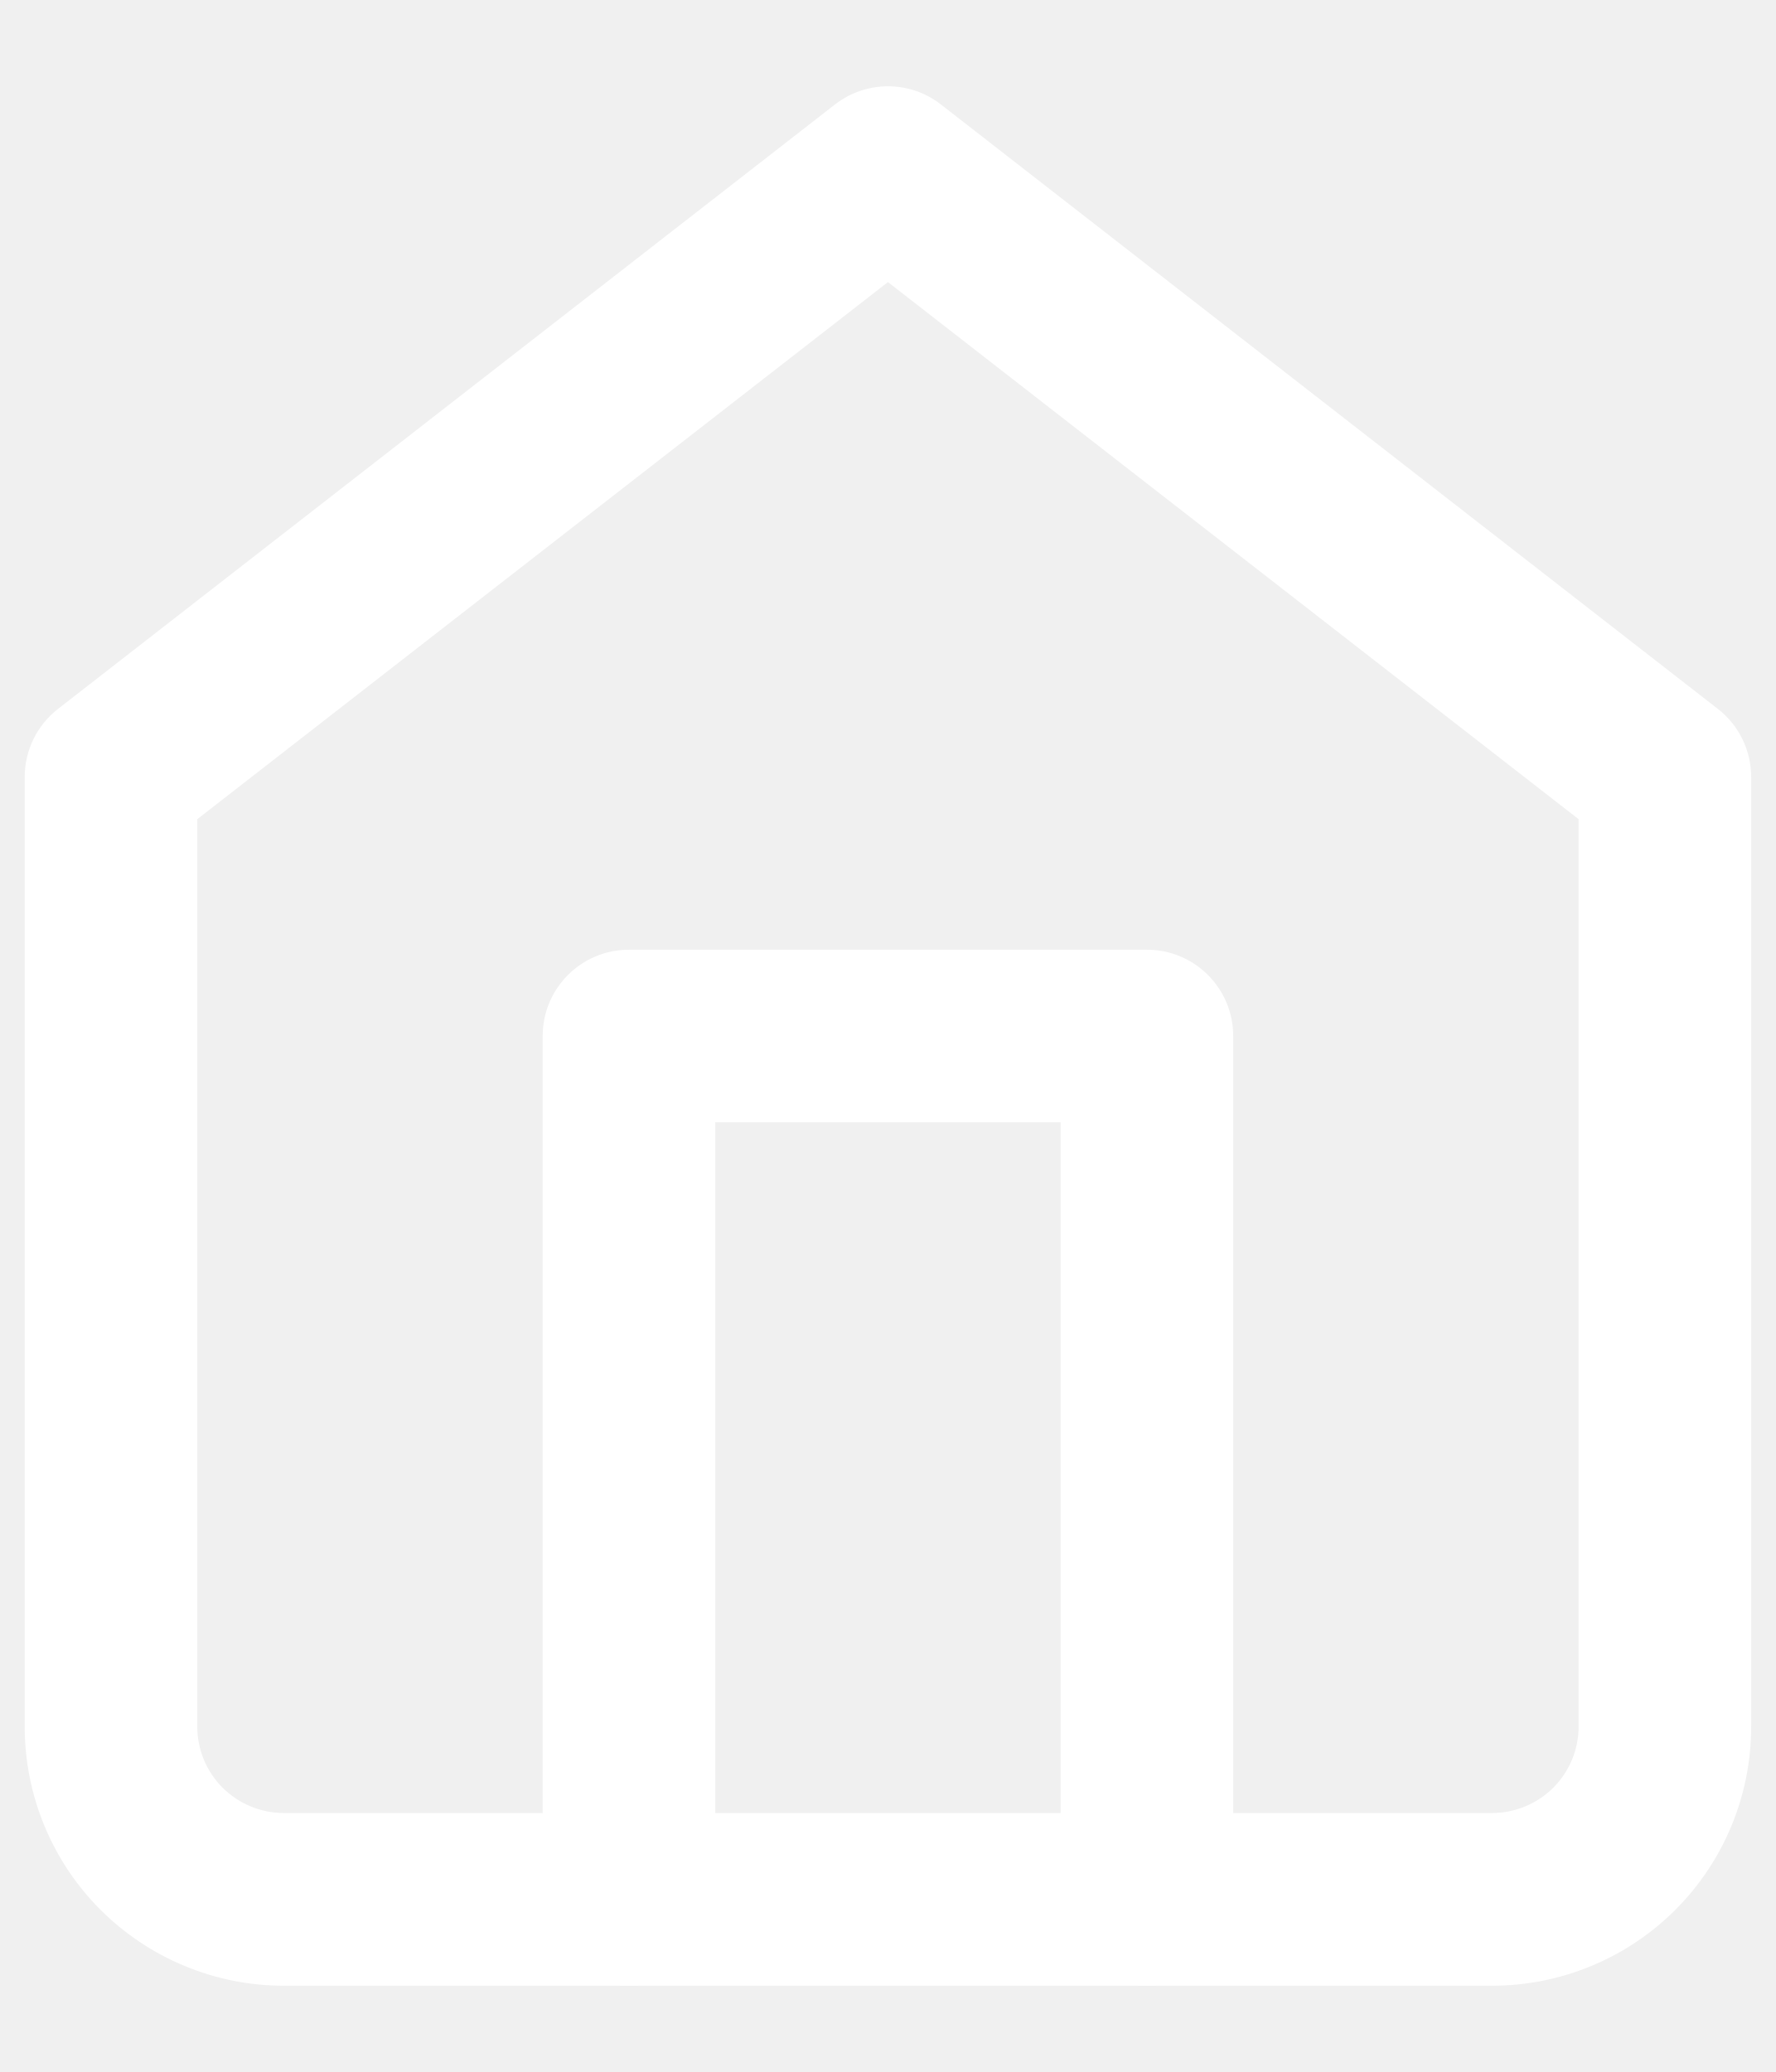
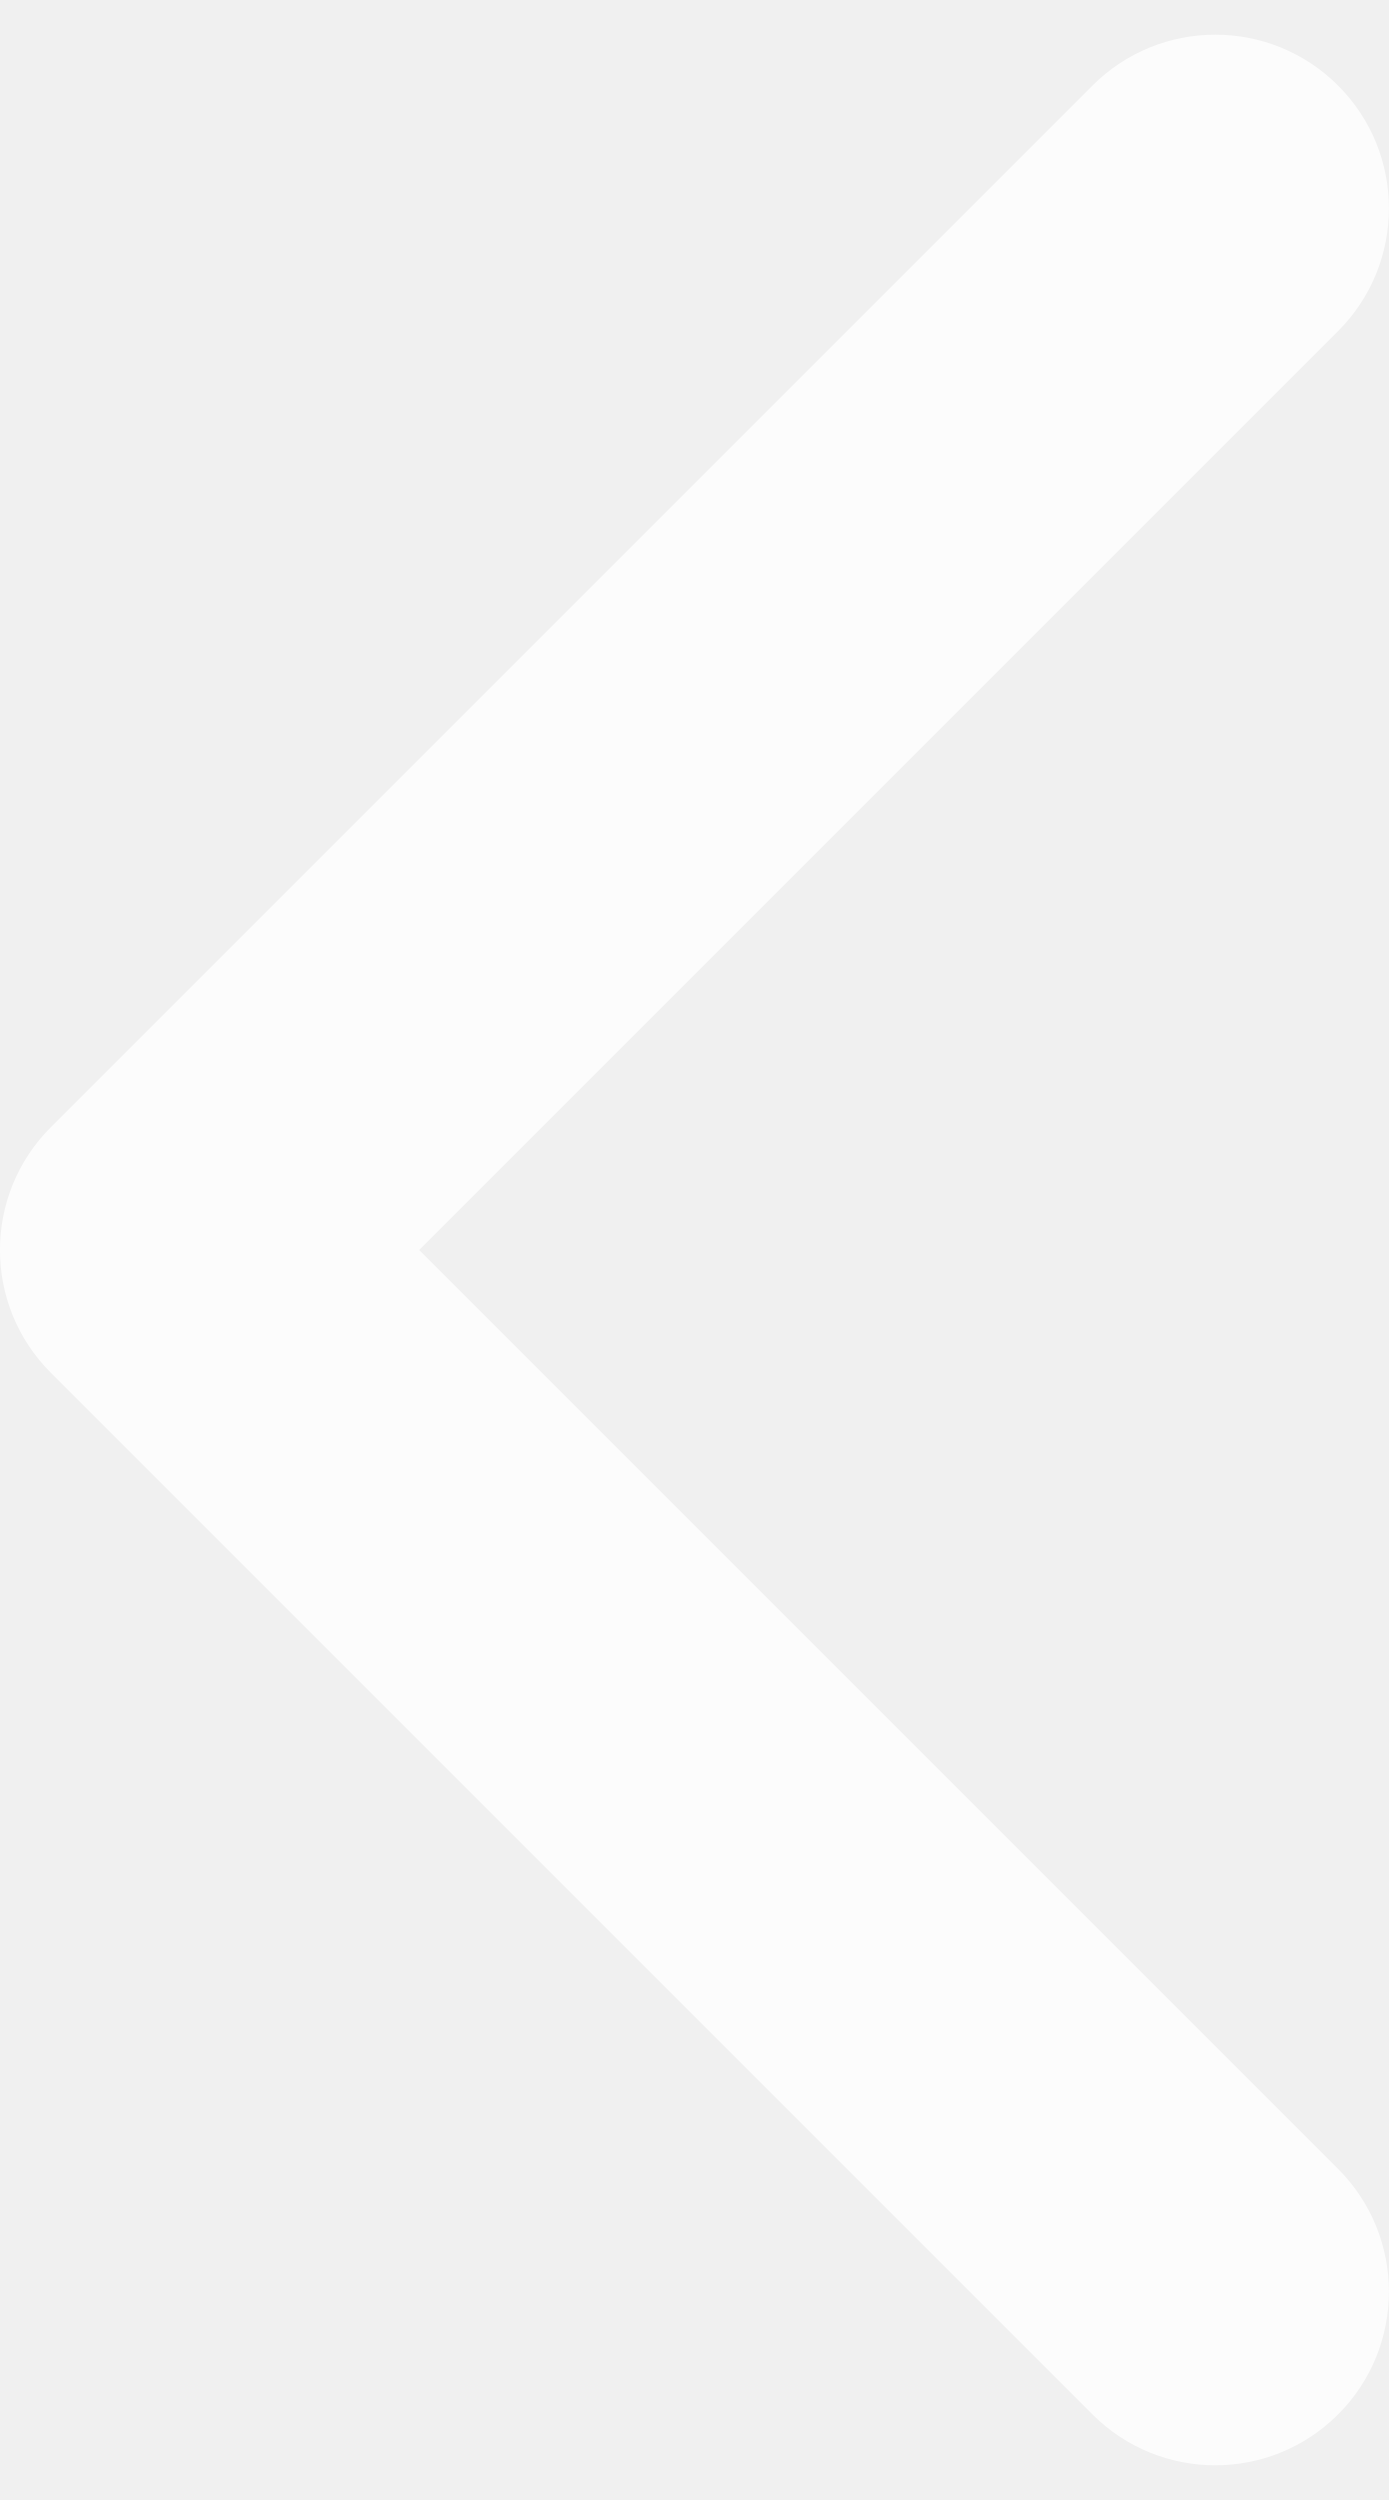
- <svg xmlns="http://www.w3.org/2000/svg" width="12" height="14" viewBox="0 0 12 14" fill="none">
-   <path fill-rule="evenodd" clip-rule="evenodd" d="M5.642 0.706C5.853 0.542 6.148 0.542 6.358 0.706L11.608 4.79C11.75 4.9 11.833 5.07 11.833 5.25V11.667C11.833 12.131 11.649 12.576 11.321 12.904C10.993 13.232 10.547 13.417 10.083 13.417H1.917C1.453 13.417 1.008 13.232 0.679 12.904C0.351 12.576 0.167 12.131 0.167 11.667V5.25C0.167 5.07 0.25 4.9 0.392 4.79L5.642 0.706ZM1.333 5.535V11.667C1.333 11.821 1.395 11.97 1.504 12.079C1.614 12.188 1.762 12.25 1.917 12.25H10.083C10.238 12.25 10.386 12.188 10.496 12.079C10.605 11.97 10.667 11.821 10.667 11.667V5.535L6 1.906L1.333 5.535Z" fill="white" />
-   <path fill-rule="evenodd" clip-rule="evenodd" d="M3.667 7C3.667 6.678 3.928 6.417 4.25 6.417H7.75C8.072 6.417 8.333 6.678 8.333 7V12.833C8.333 13.155 8.072 13.417 7.75 13.417C7.428 13.417 7.167 13.155 7.167 12.833V7.583H4.833V12.833C4.833 13.155 4.572 13.417 4.25 13.417C3.928 13.417 3.667 13.155 3.667 12.833V7Z" fill="white" />
+ <svg xmlns="http://www.w3.org/2000/svg" width="10" height="18" fill="none">
+   <path fill-rule="evenodd" clip-rule="evenodd" d="M9.634.616a1.25 1.25 0 010 1.768L3.018 9l6.616 6.616a1.25 1.25 0 01-1.768 1.768l-7.5-7.5a1.25 1.25 0 010-1.768l7.5-7.5a1.25 1.25 0 011.768 0z" fill="#fff" fill-opacity=".8" />
</svg>
